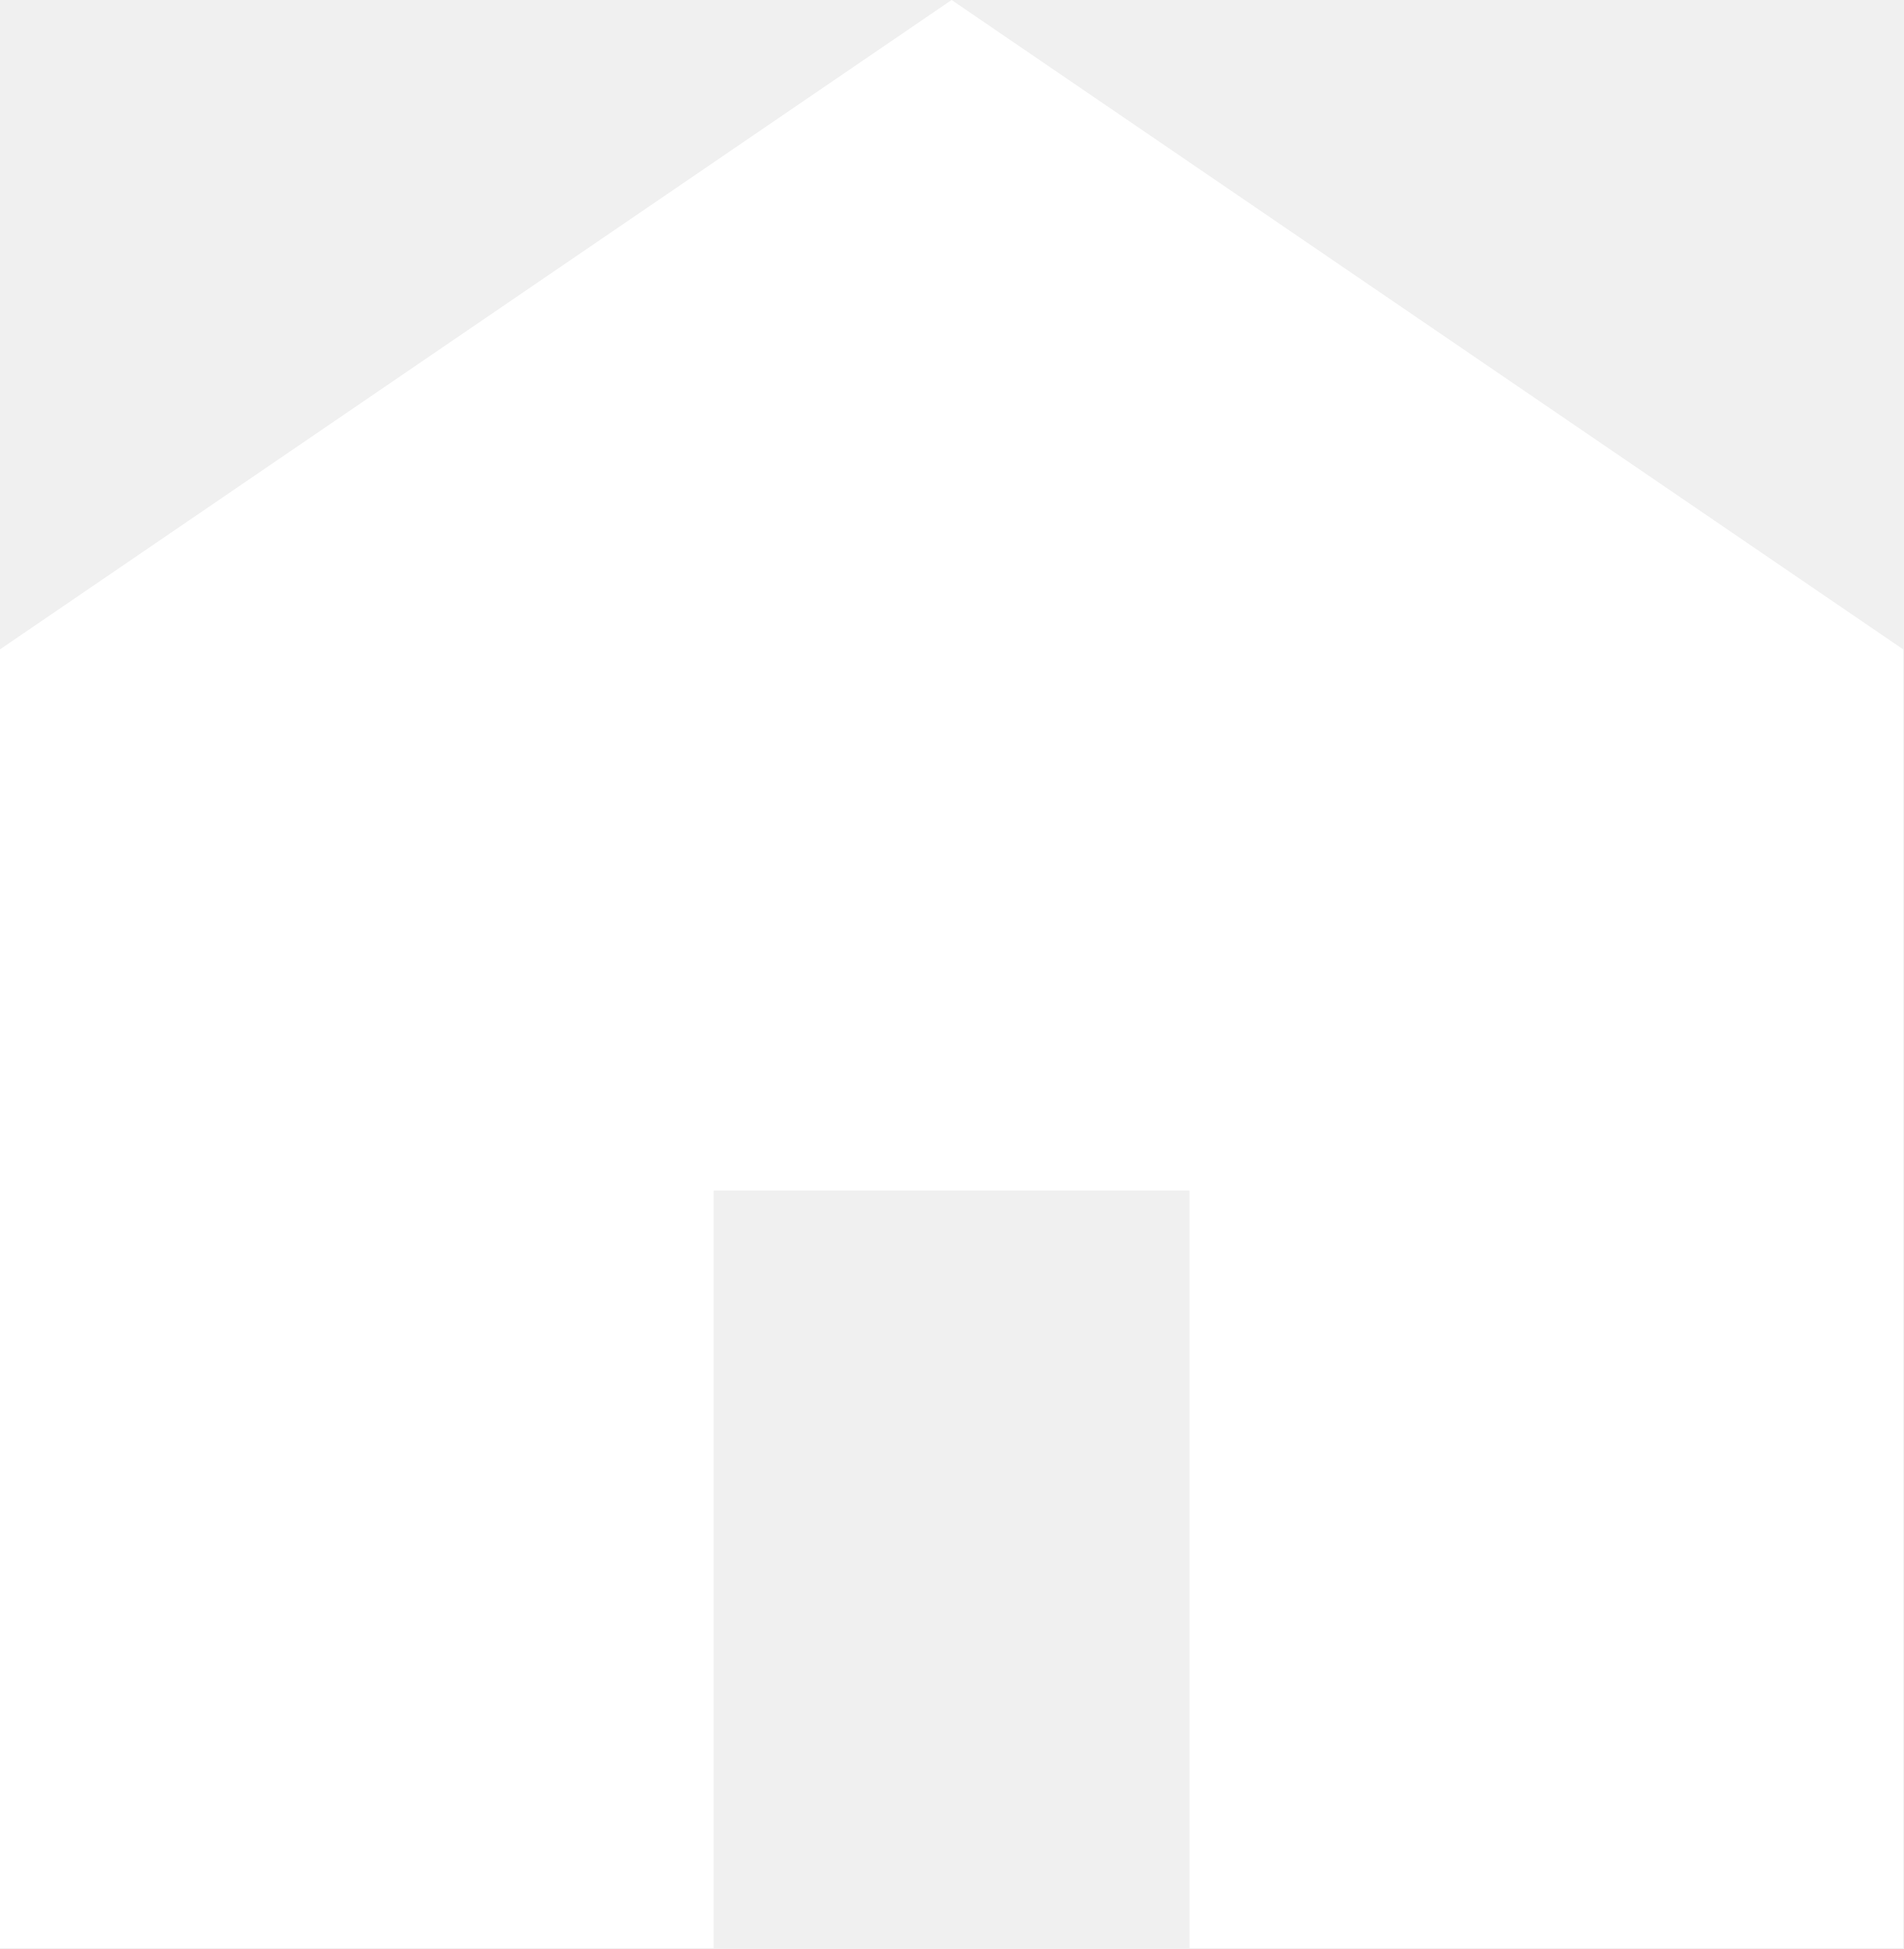
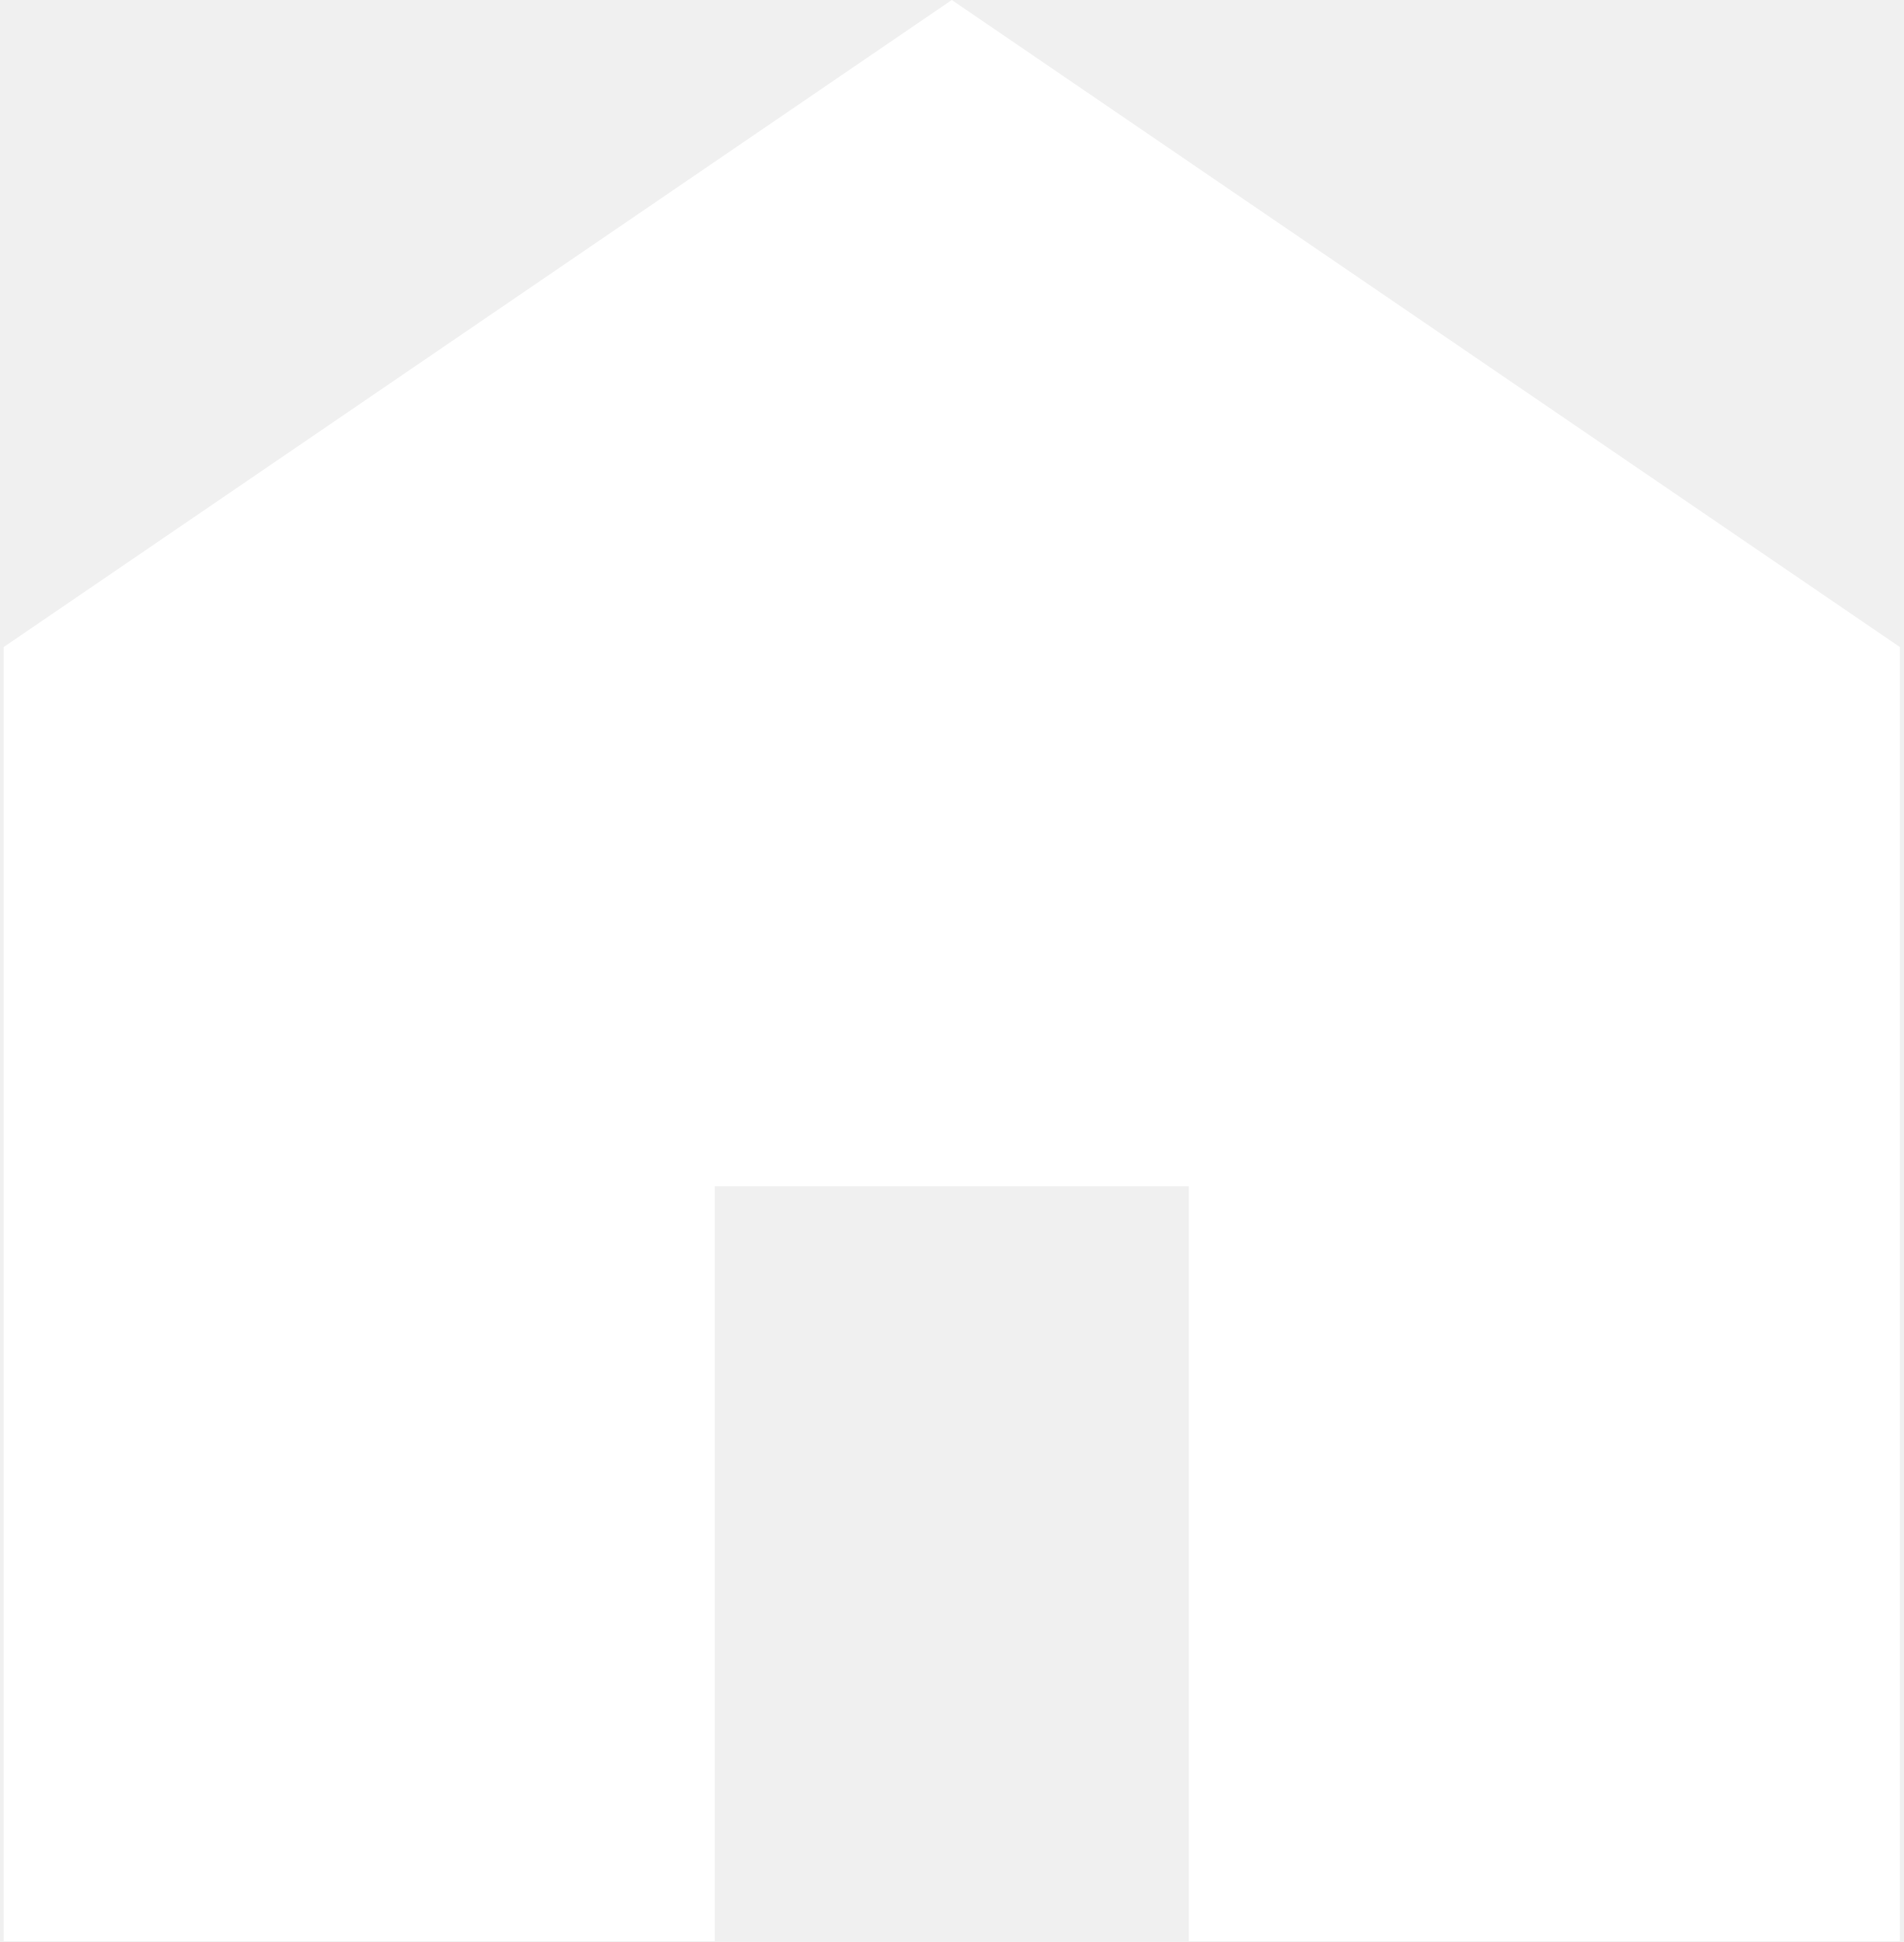
- <svg xmlns="http://www.w3.org/2000/svg" width="1294" height="1325" viewBox="0 0 1294 1325" fill="none">
-   <path d="M0 1324.43V441.477L646.856 0L1293.71 441.477V1324.43H808.571V809.374H485.142V1324.43H0Z" fill="white" />
+ <svg xmlns="http://www.w3.org/2000/svg" id="body_1" width="50" height="51">
+   <g transform="matrix(0.03849057 0 0 0.03849057 0.09660466 -0)">
+     <path d="M0 1324.43L0 441.477L646.856 0L1293.71 441.477L1293.71 1324.43L808.571 1324.43L808.571 809.374L485.142 809.374L485.142 1324.43L0 1324.43z" stroke="none" fill="#FFFFFF" fill-rule="nonzero" />
+   </g>
</svg>
